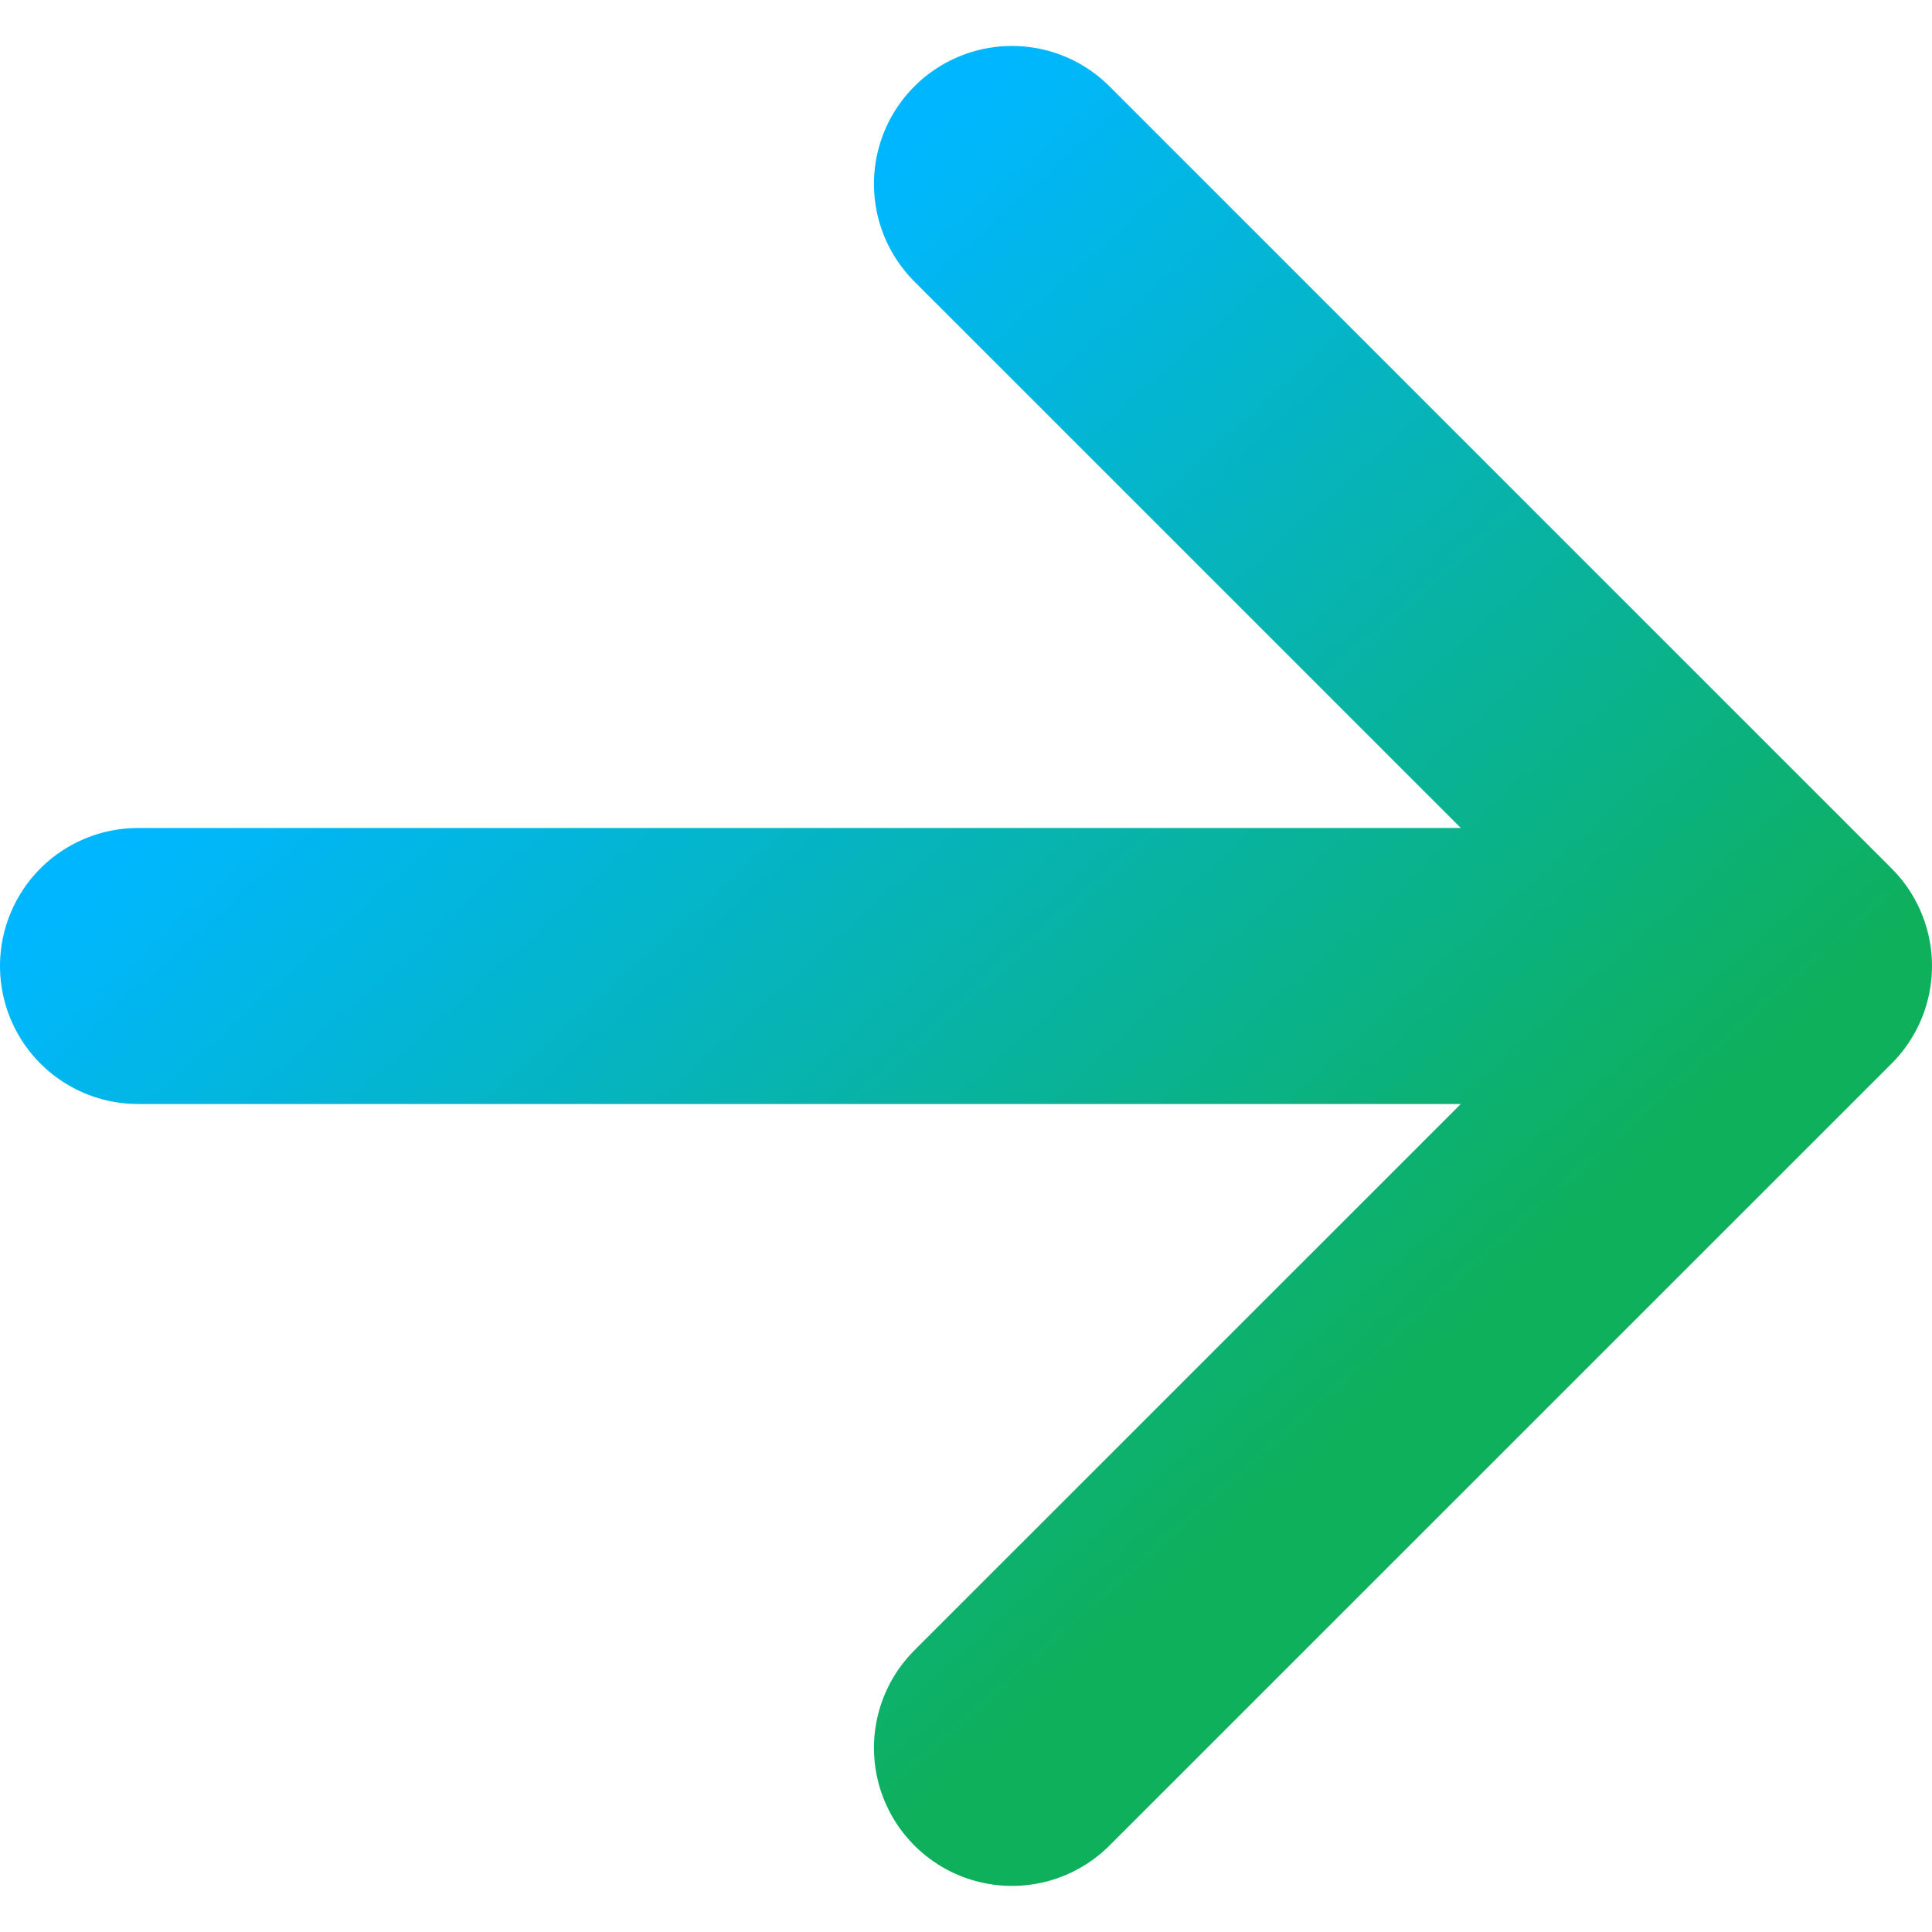
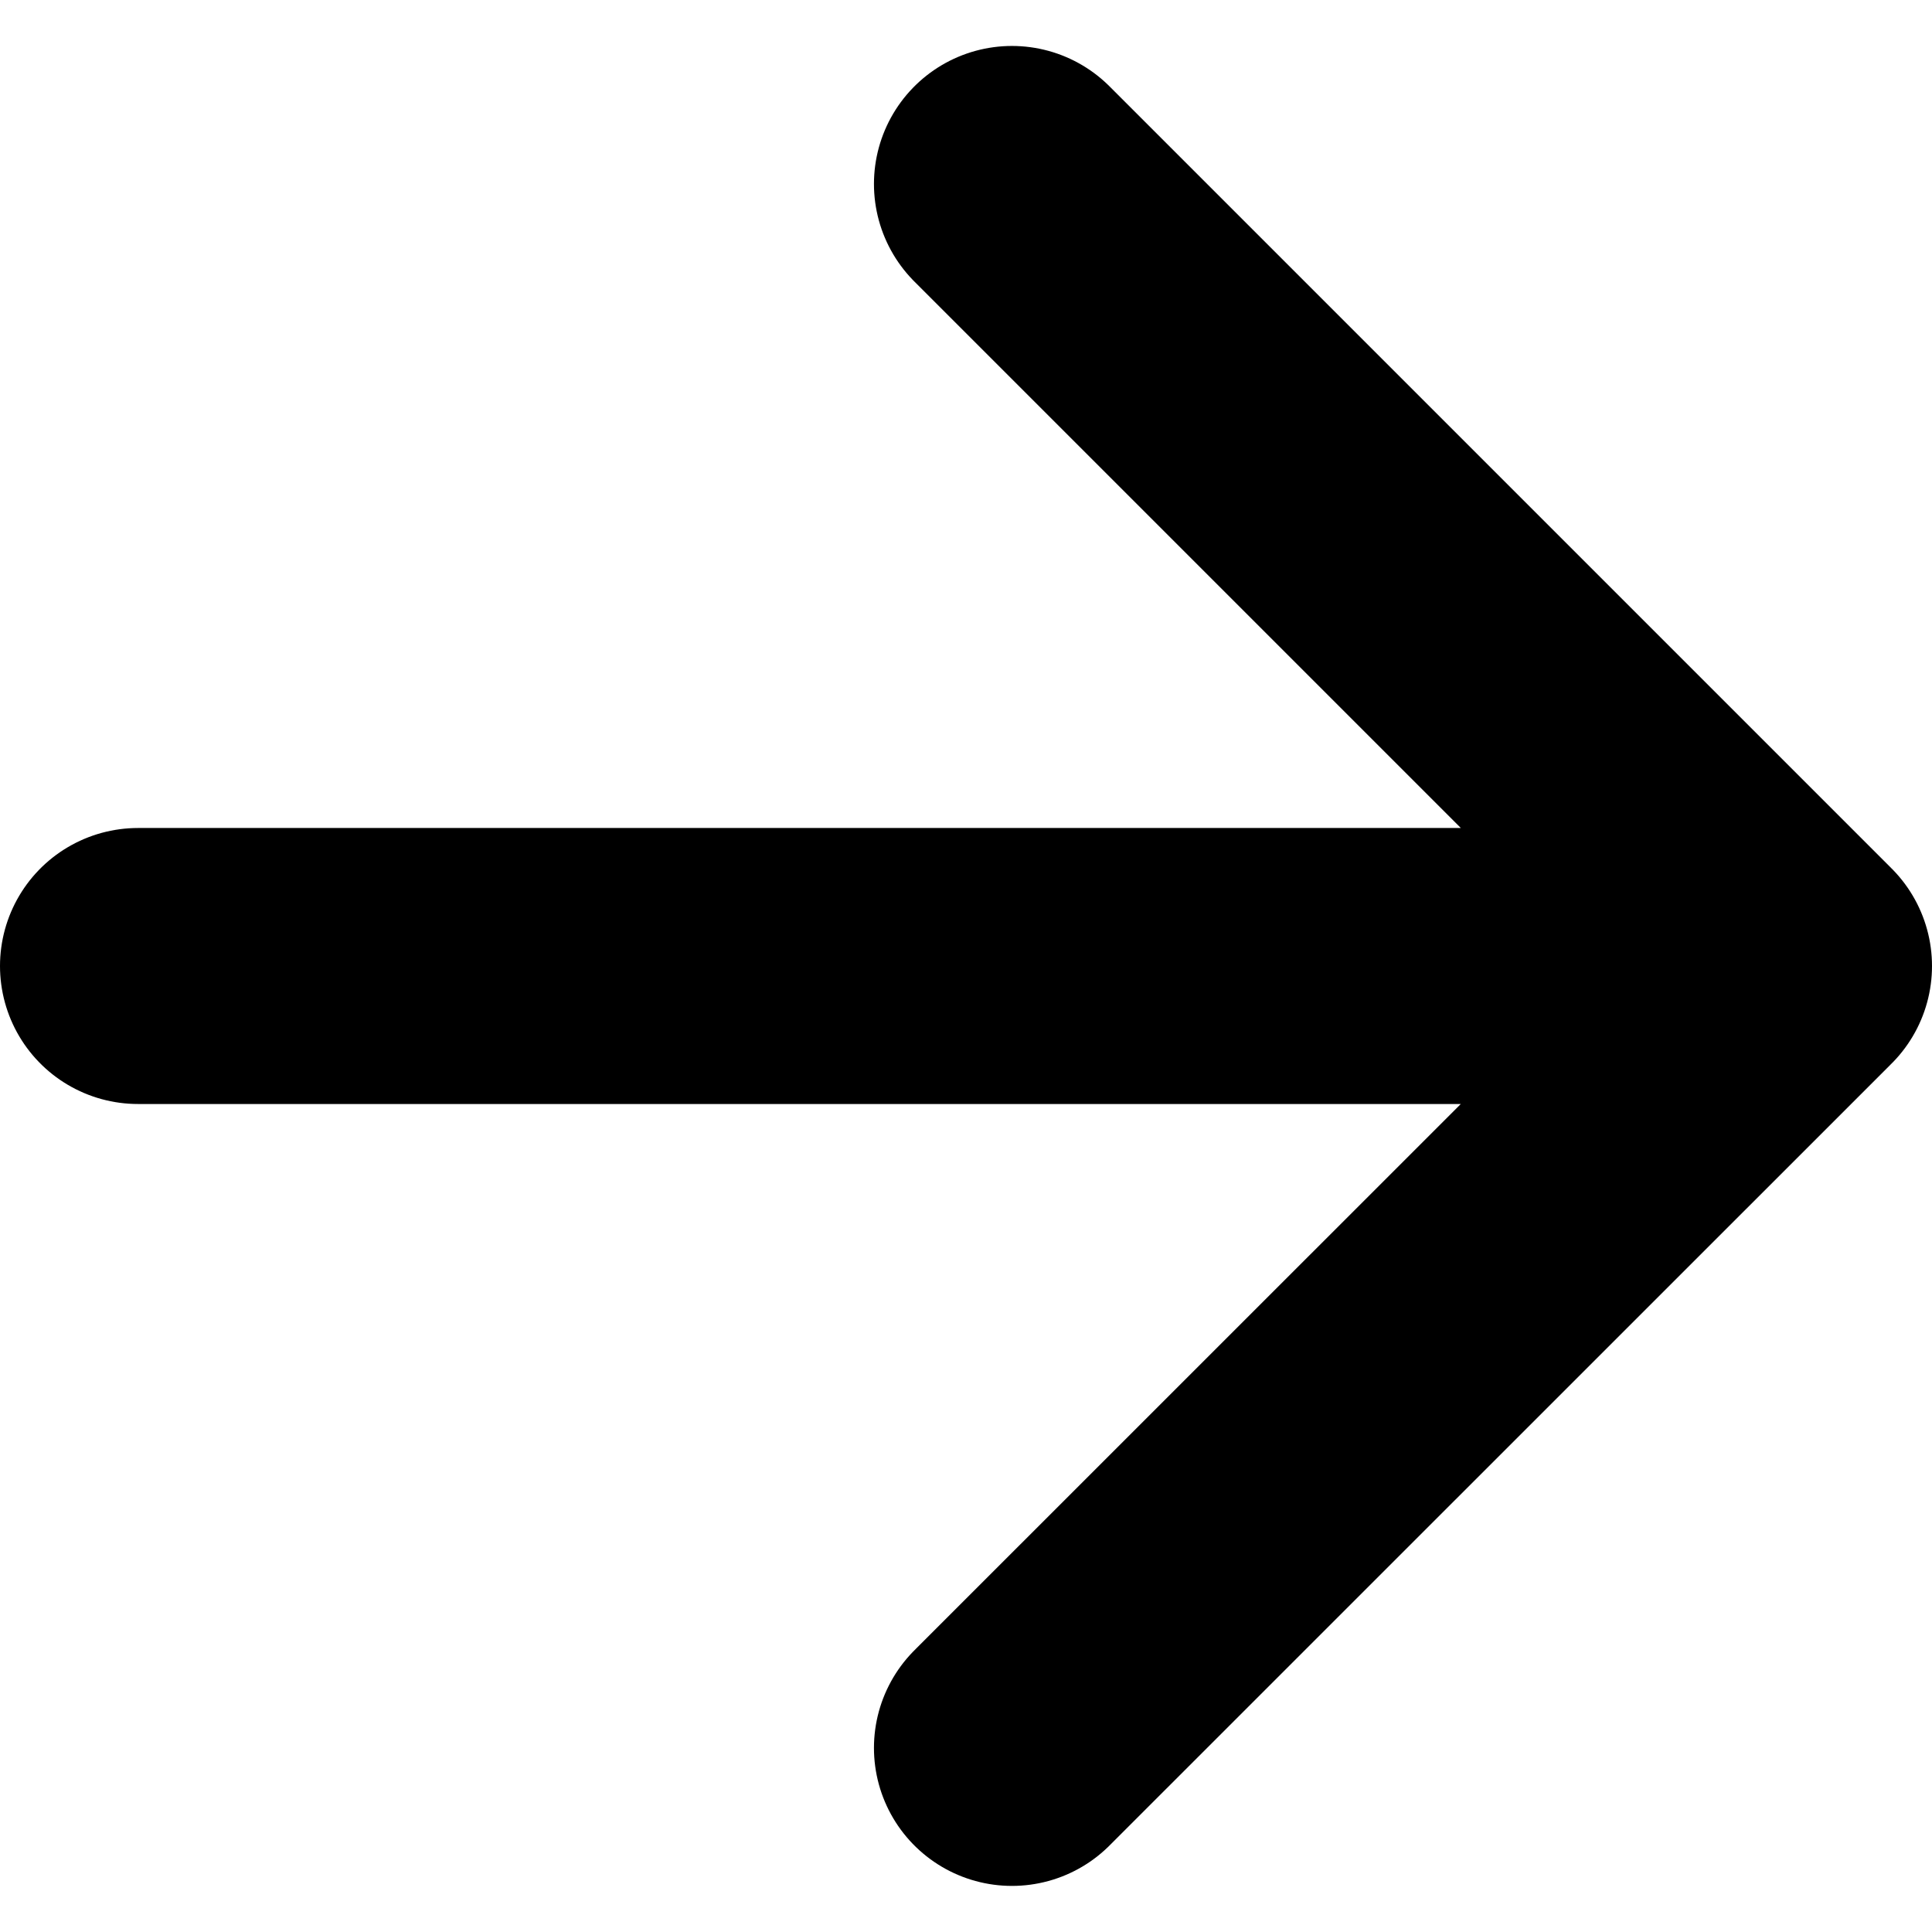
<svg xmlns="http://www.w3.org/2000/svg" width="14" height="14" viewBox="0 0 14 14" fill="none">
  <path d="M1 7L13 7M13 7L7.333 1.333M13 7L7.333 12.666" stroke="url(#paint0_linear_1_1368)" stroke-width="2" stroke-linecap="round" stroke-linejoin="round" />
  <defs>
    <linearGradient id="paint0_linear_1_1368" x1="3.6" y1="3.748" x2="9.626" y2="10.482" gradientUnits="userSpaceOnUse">
-       <stop stop-color="#00B7FF" />
-       <stop offset="1" stop-color="#0EB05C" />
+       <stop stop-color="#000000" />
+       <stop offset="1" stop-color="#000000" />
    </linearGradient>
  </defs>
</svg>
